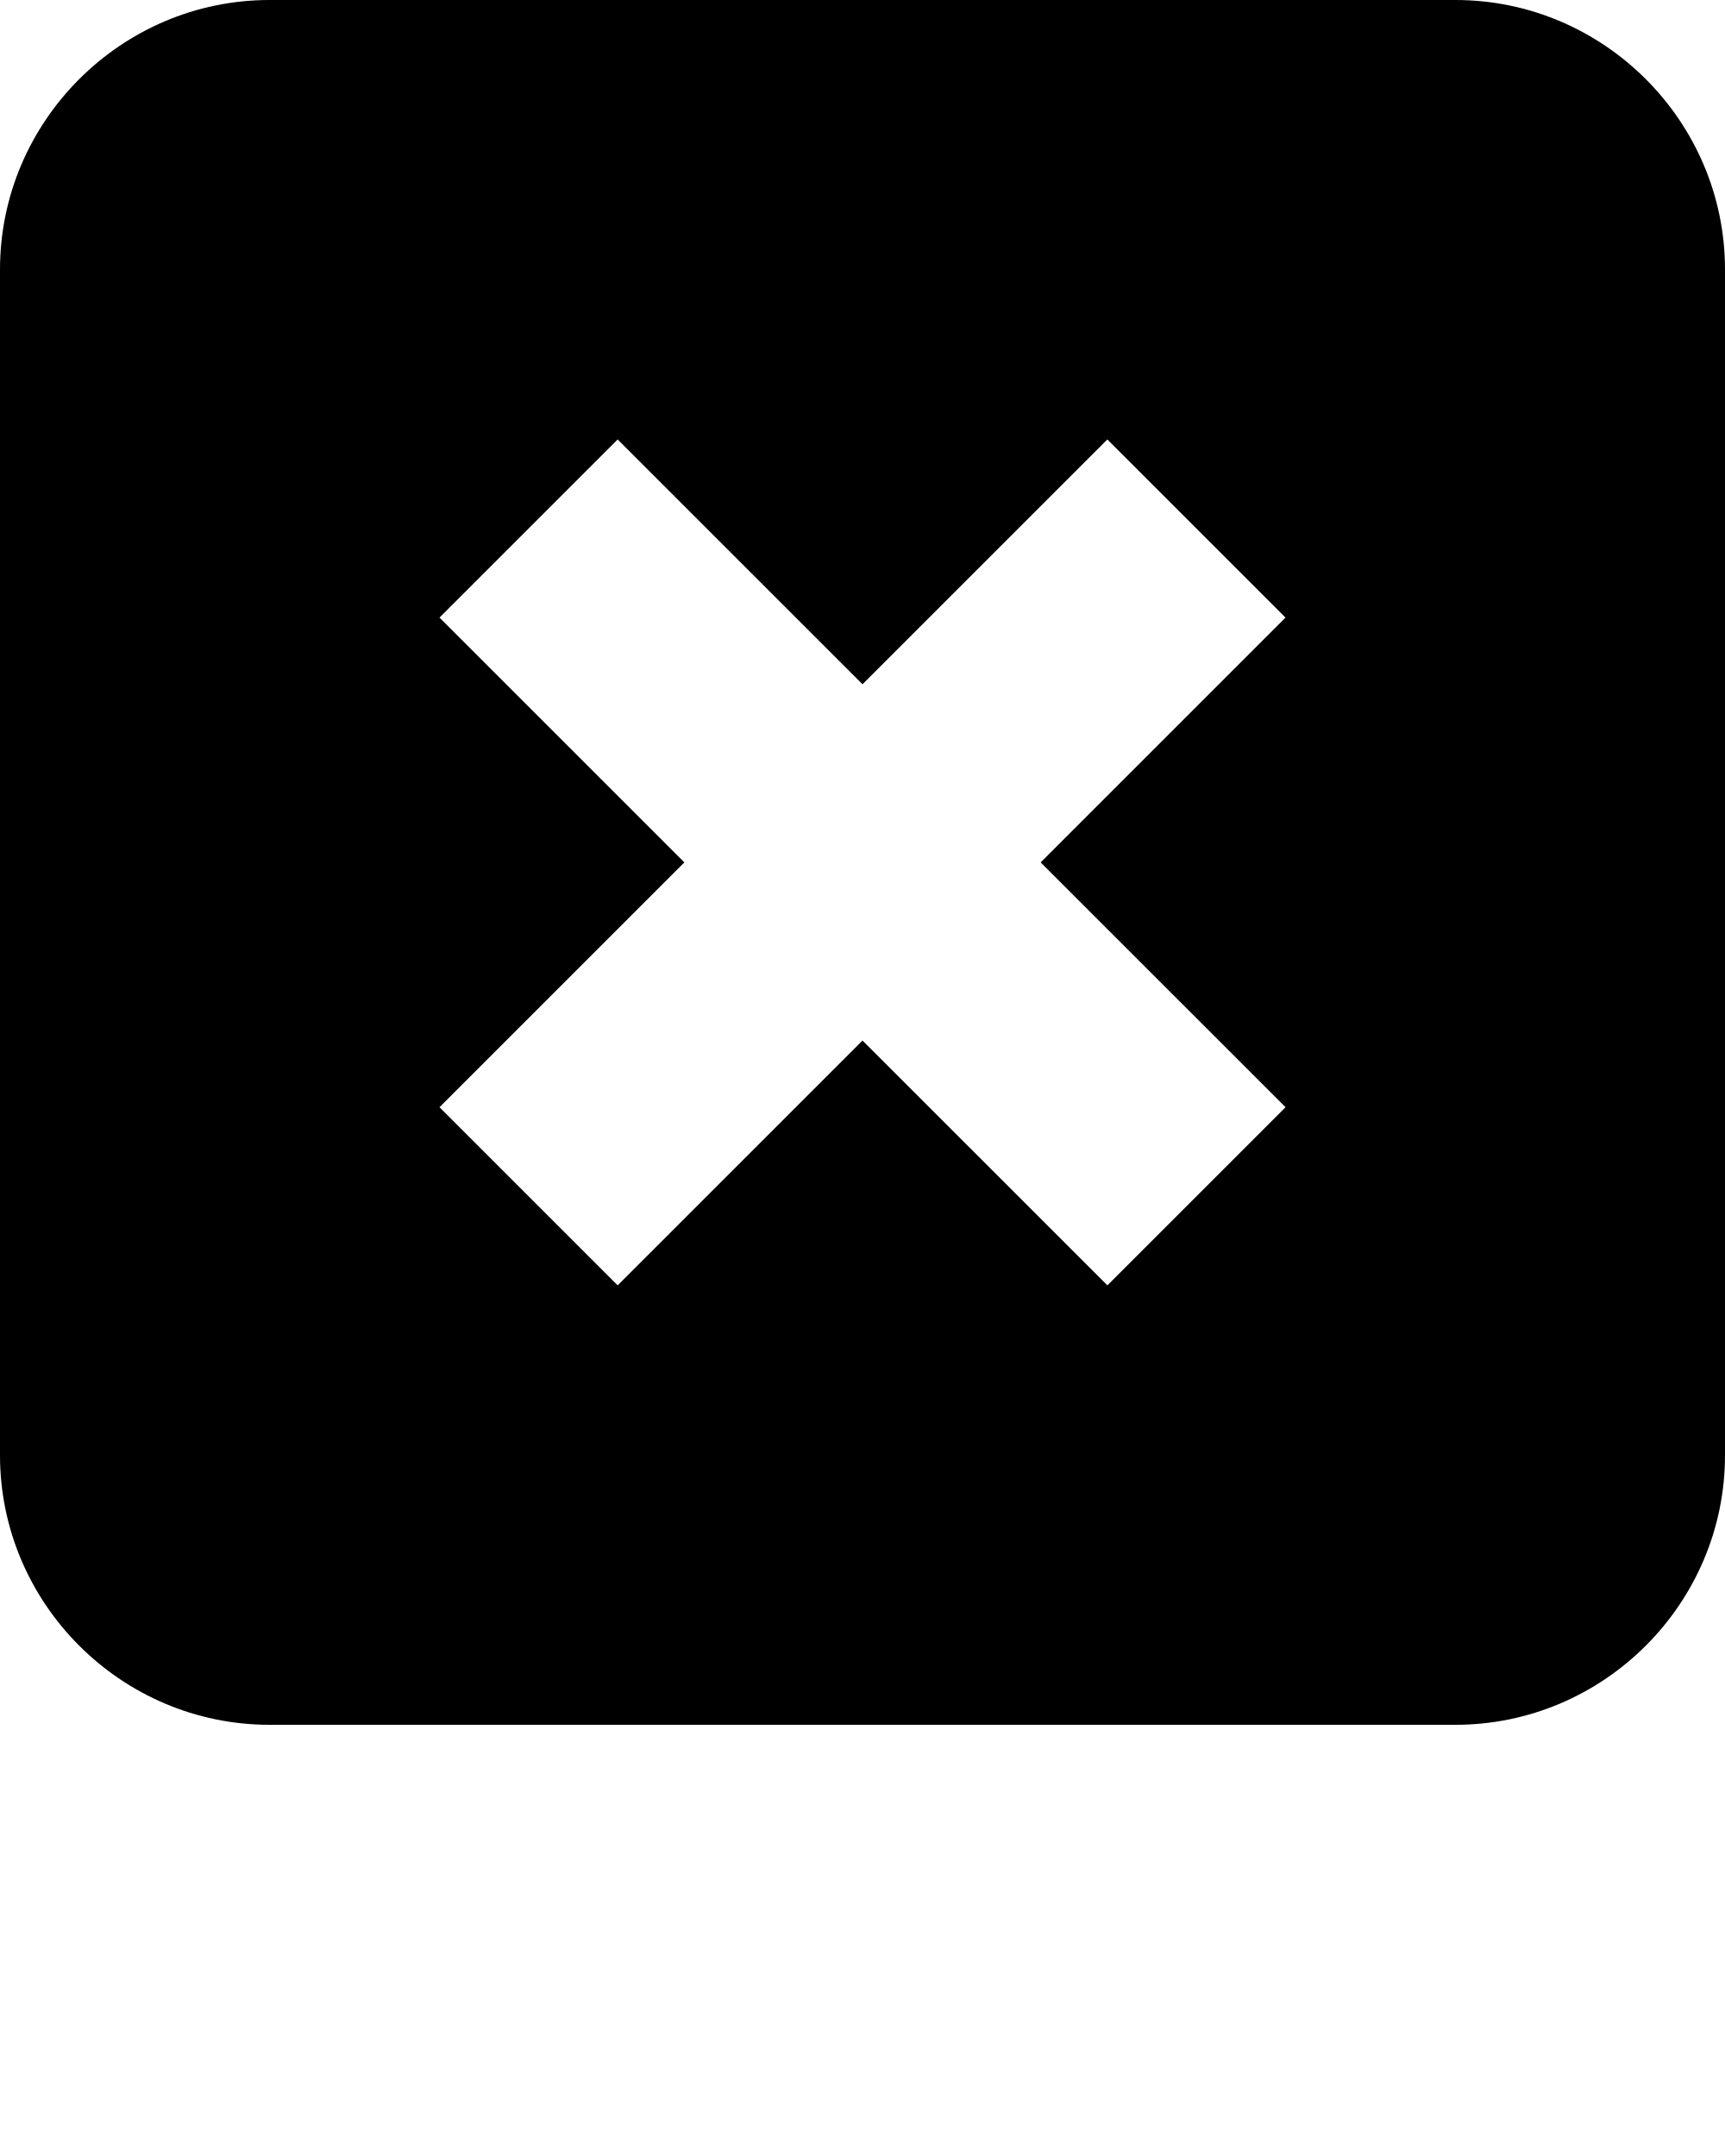
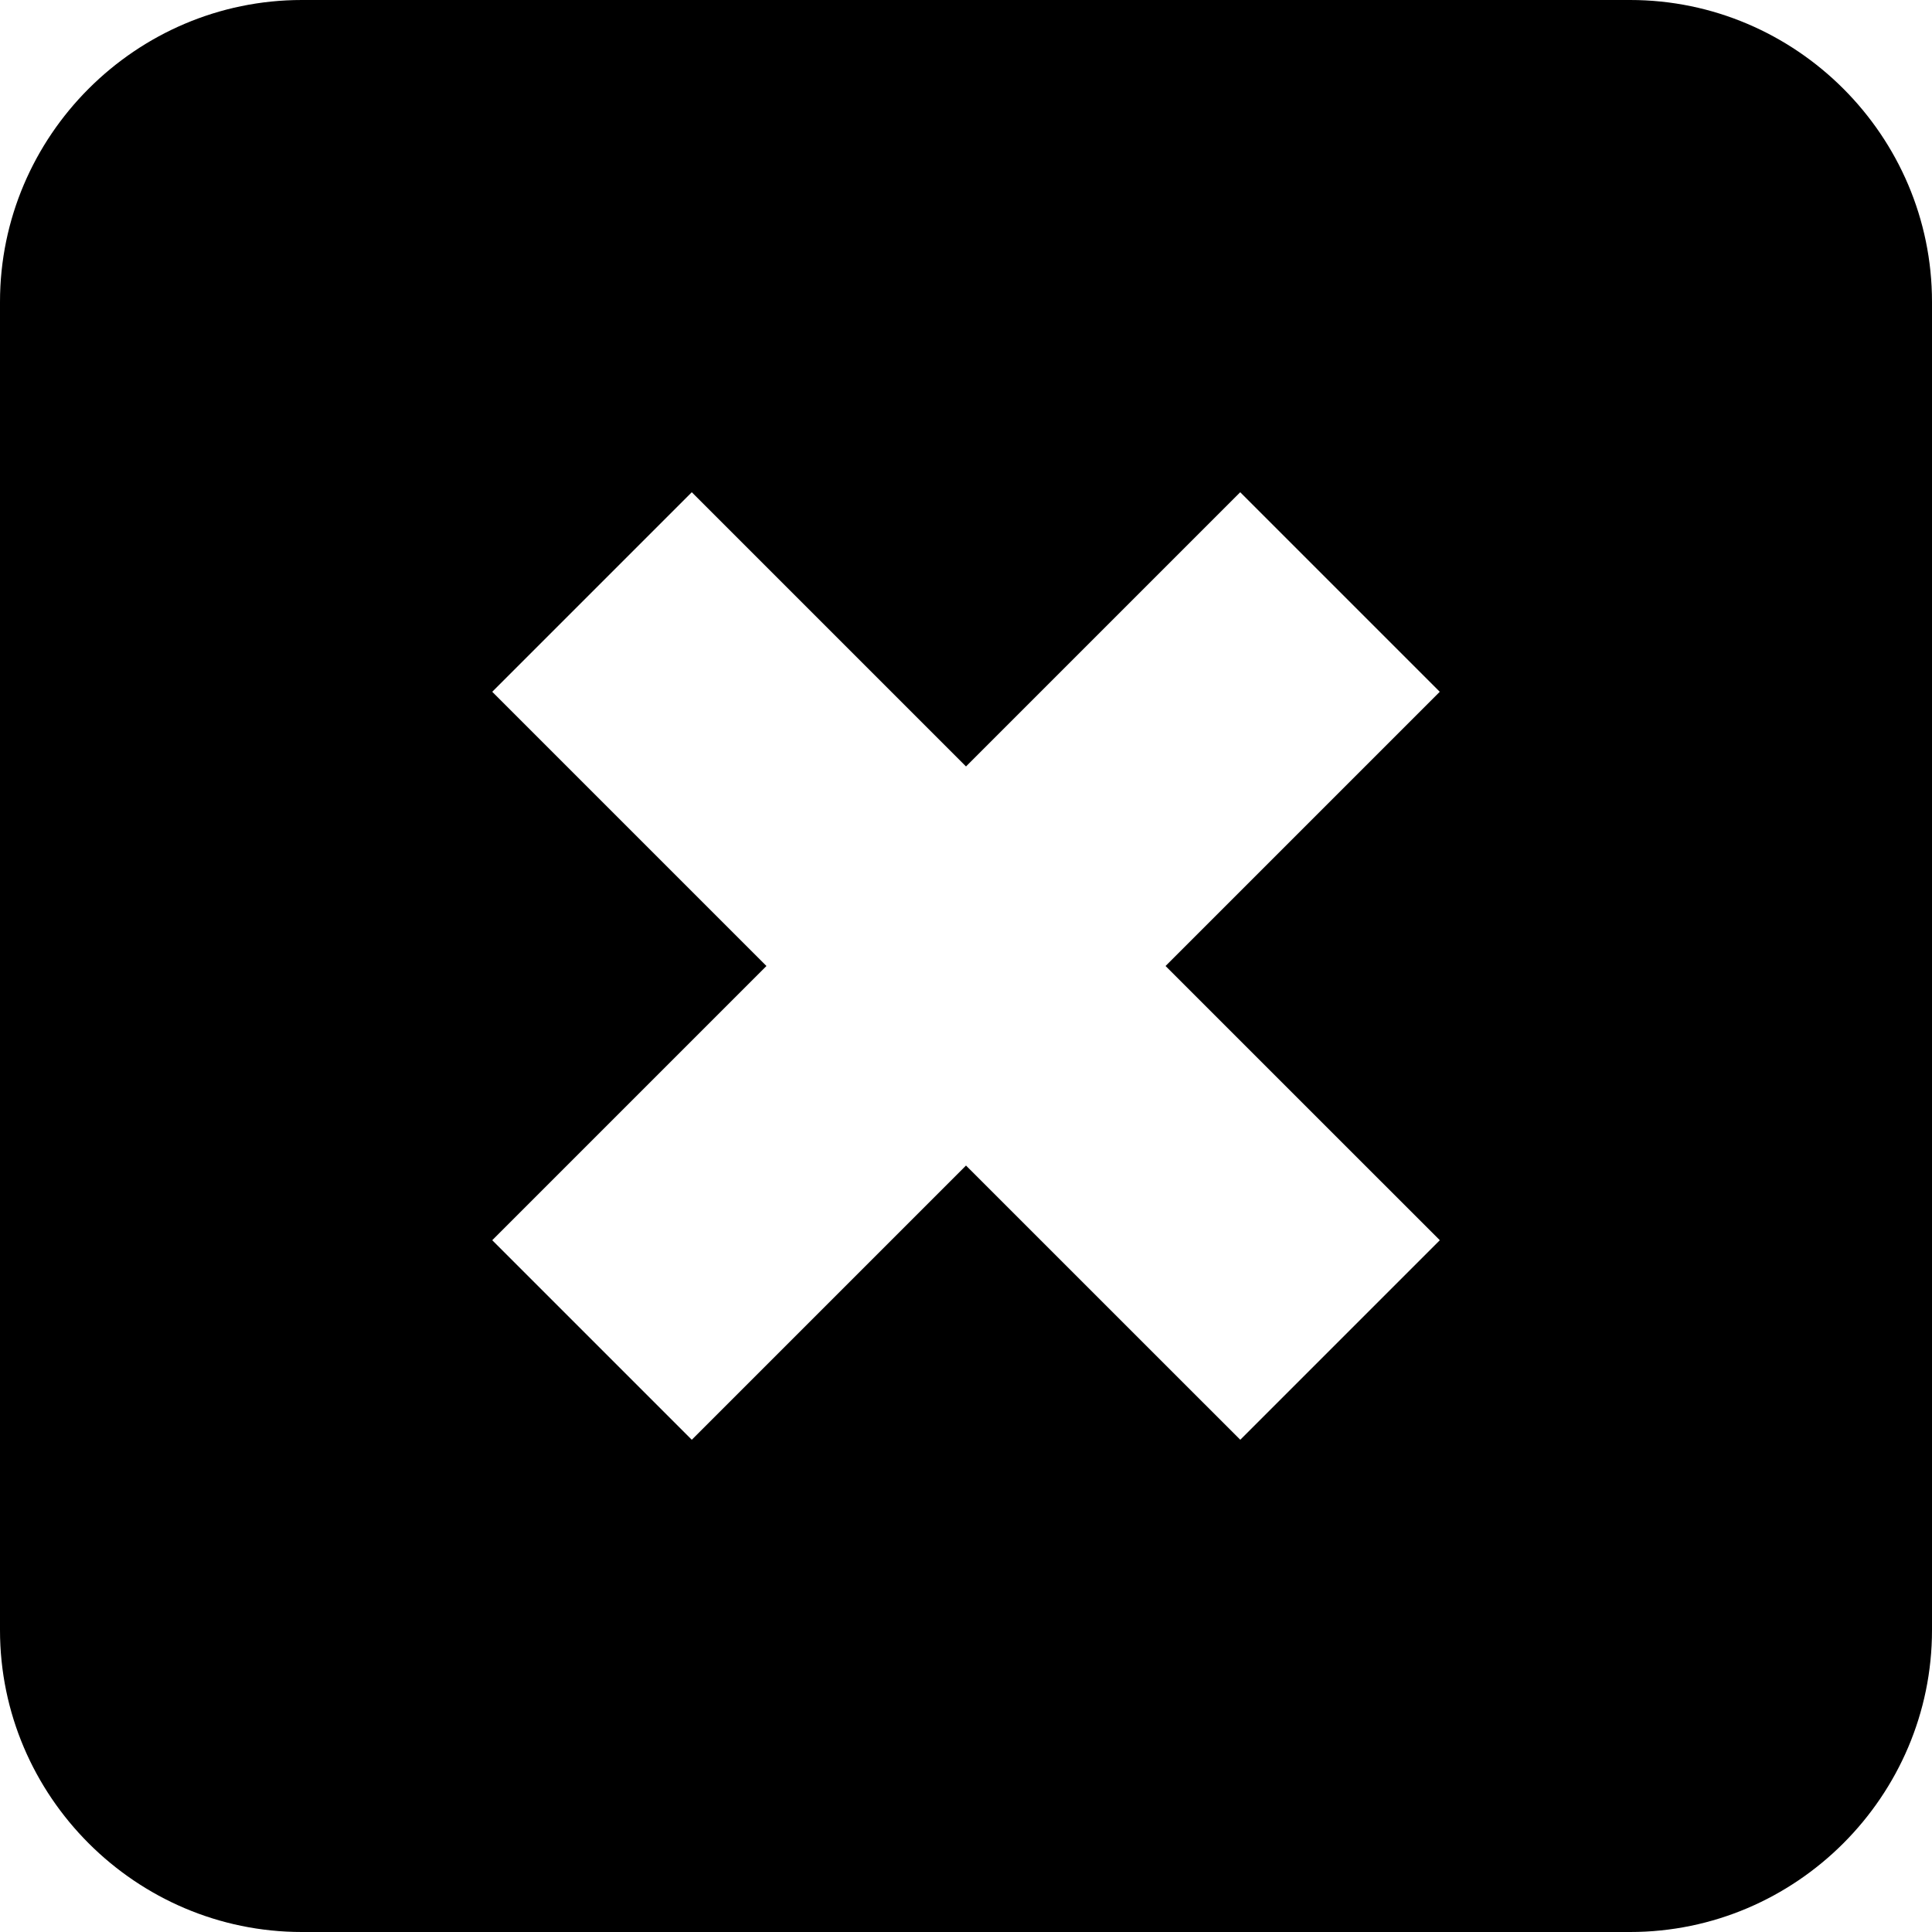
- <svg xmlns="http://www.w3.org/2000/svg" version="1.1" x="0px" y="0px" viewBox="0 0 32 40" enable-background="new 0 0 32 32" xml:space="preserve">
+ <svg xmlns="http://www.w3.org/2000/svg" version="1.1" x="0px" y="0px" viewBox="0 0 32 32" enable-background="new 0 0 32 32" xml:space="preserve">
  <g display="none">
    <rect x="-153.333" y="-102.625" display="inline" fill="#000000" width="473.333" height="236" />
  </g>
  <g display="none">
    <g display="inline">
      <g>
        <path fill="#000000" d="M27,32H5c-2.75,0-5-2.25-5-5V5c0-2.75,2.25-5,5-5h22c2.75,0,5,2.25,5,5v22C32,29.75,29.75,32,27,32z" />
      </g>
    </g>
    <g display="inline">
      <polygon fill="#000000" points="20.542,8.152 16,12.695 11.458,8.152 8.152,11.458 12.695,16 8.152,20.542 11.458,23.848     16,19.305 20.542,23.848 23.848,20.542 19.305,16 23.848,11.458   " />
    </g>
  </g>
  <g display="none">
    <g display="inline">
      <g>
        <path fill="#000000" d="M27,1c2.206,0,4,1.794,4,4v22c0,2.206-1.794,4-4,4H5c-2.206,0-4-1.794-4-4V5c0-2.206,1.794-4,4-4H27      M27,0H5C2.25,0,0,2.25,0,5v22c0,2.75,2.25,5,5,5h22c2.75,0,5-2.25,5-5V5C32,2.25,29.75,0,27,0L27,0z" />
      </g>
    </g>
    <g display="inline">
      <path fill="#000000" d="M20.542,9.567l1.891,1.891l-3.835,3.835L17.891,16l0.707,0.707l3.835,3.835l-1.891,1.891l-3.835-3.835    L16,17.891l-0.707,0.707l-3.835,3.835l-1.891-1.891l3.835-3.835L14.109,16l-0.707-0.707l-3.835-3.835l1.891-1.891l3.835,3.835    L16,14.109l0.707-0.707L20.542,9.567 M20.542,8.152L16,12.695l-4.542-4.542l-3.305,3.305L12.695,16l-4.542,4.542l3.305,3.305    L16,19.305l4.542,4.542l3.305-3.305L19.305,16l4.542-4.542L20.542,8.152L20.542,8.152z" />
    </g>
  </g>
  <g display="none">
    <g display="inline">
      <path fill="#000000" d="M5,31.5c-2.481,0-4.5-2.019-4.5-4.5V5c0-2.481,2.019-4.5,4.5-4.5h22c2.481,0,4.5,2.019,4.5,4.5v22    c0,2.481-2.019,4.5-4.5,4.5H5z" />
      <g>
        <path d="M27,1c2.206,0,4,1.794,4,4v22c0,2.206-1.794,4-4,4H5c-2.206,0-4-1.794-4-4V5c0-2.206,1.794-4,4-4H27 M27,0H5     C2.25,0,0,2.25,0,5v22c0,2.75,2.25,5,5,5h22c2.75,0,5-2.25,5-5V5C32,2.25,29.75,0,27,0L27,0z" />
      </g>
    </g>
    <g display="inline">
      <polygon fill="#000000" points="16,18.598 11.458,23.14 8.859,20.543 13.401,16 8.859,11.458 11.458,8.859 16,13.402     20.542,8.859 23.141,11.458 18.599,16 23.141,20.543 20.542,23.14   " />
      <g>
        <path d="M20.542,9.567l1.891,1.891l-3.835,3.835L17.891,16l0.707,0.707l3.835,3.835l-1.891,1.891l-3.835-3.835L16,17.891     l-0.707,0.707l-3.835,3.835l-1.891-1.891l3.835-3.835L14.109,16l-0.707-0.707l-3.835-3.835l1.891-1.891l3.835,3.835L16,14.109     l0.707-0.707L20.542,9.567 M20.542,8.152L16,12.695l-4.542-4.542l-3.305,3.305L12.695,16l-4.542,4.542l3.305,3.305L16,19.305     l4.542,4.542l3.305-3.305L19.305,16l4.542-4.542L20.542,8.152L20.542,8.152z" />
      </g>
    </g>
  </g>
  <g>
    <path d="M27,0H5C2.25,0,0,2.25,0,5v22c0,2.75,2.25,5,5,5h22c2.75,0,5-2.25,5-5V5C32,2.25,29.75,0,27,0z M23.848,20.542   l-3.305,3.305L16,19.305l-4.542,4.542l-3.305-3.305L12.695,16l-4.542-4.542l3.305-3.305L16,12.695l4.542-4.542l3.305,3.305   L19.305,16L23.848,20.542z" />
  </g>
  <text x="0" y="47" fill="#000000" font-size="5px" font-weight="bold" font-family="'Helvetica Neue', Helvetica, Arial-Unicode, Arial, Sans-serif">Created by Alfredo @ IconsAlfredo.com</text>
  <text x="0" y="52" fill="#000000" font-size="5px" font-weight="bold" font-family="'Helvetica Neue', Helvetica, Arial-Unicode, Arial, Sans-serif">from the Noun Project</text>
</svg>
